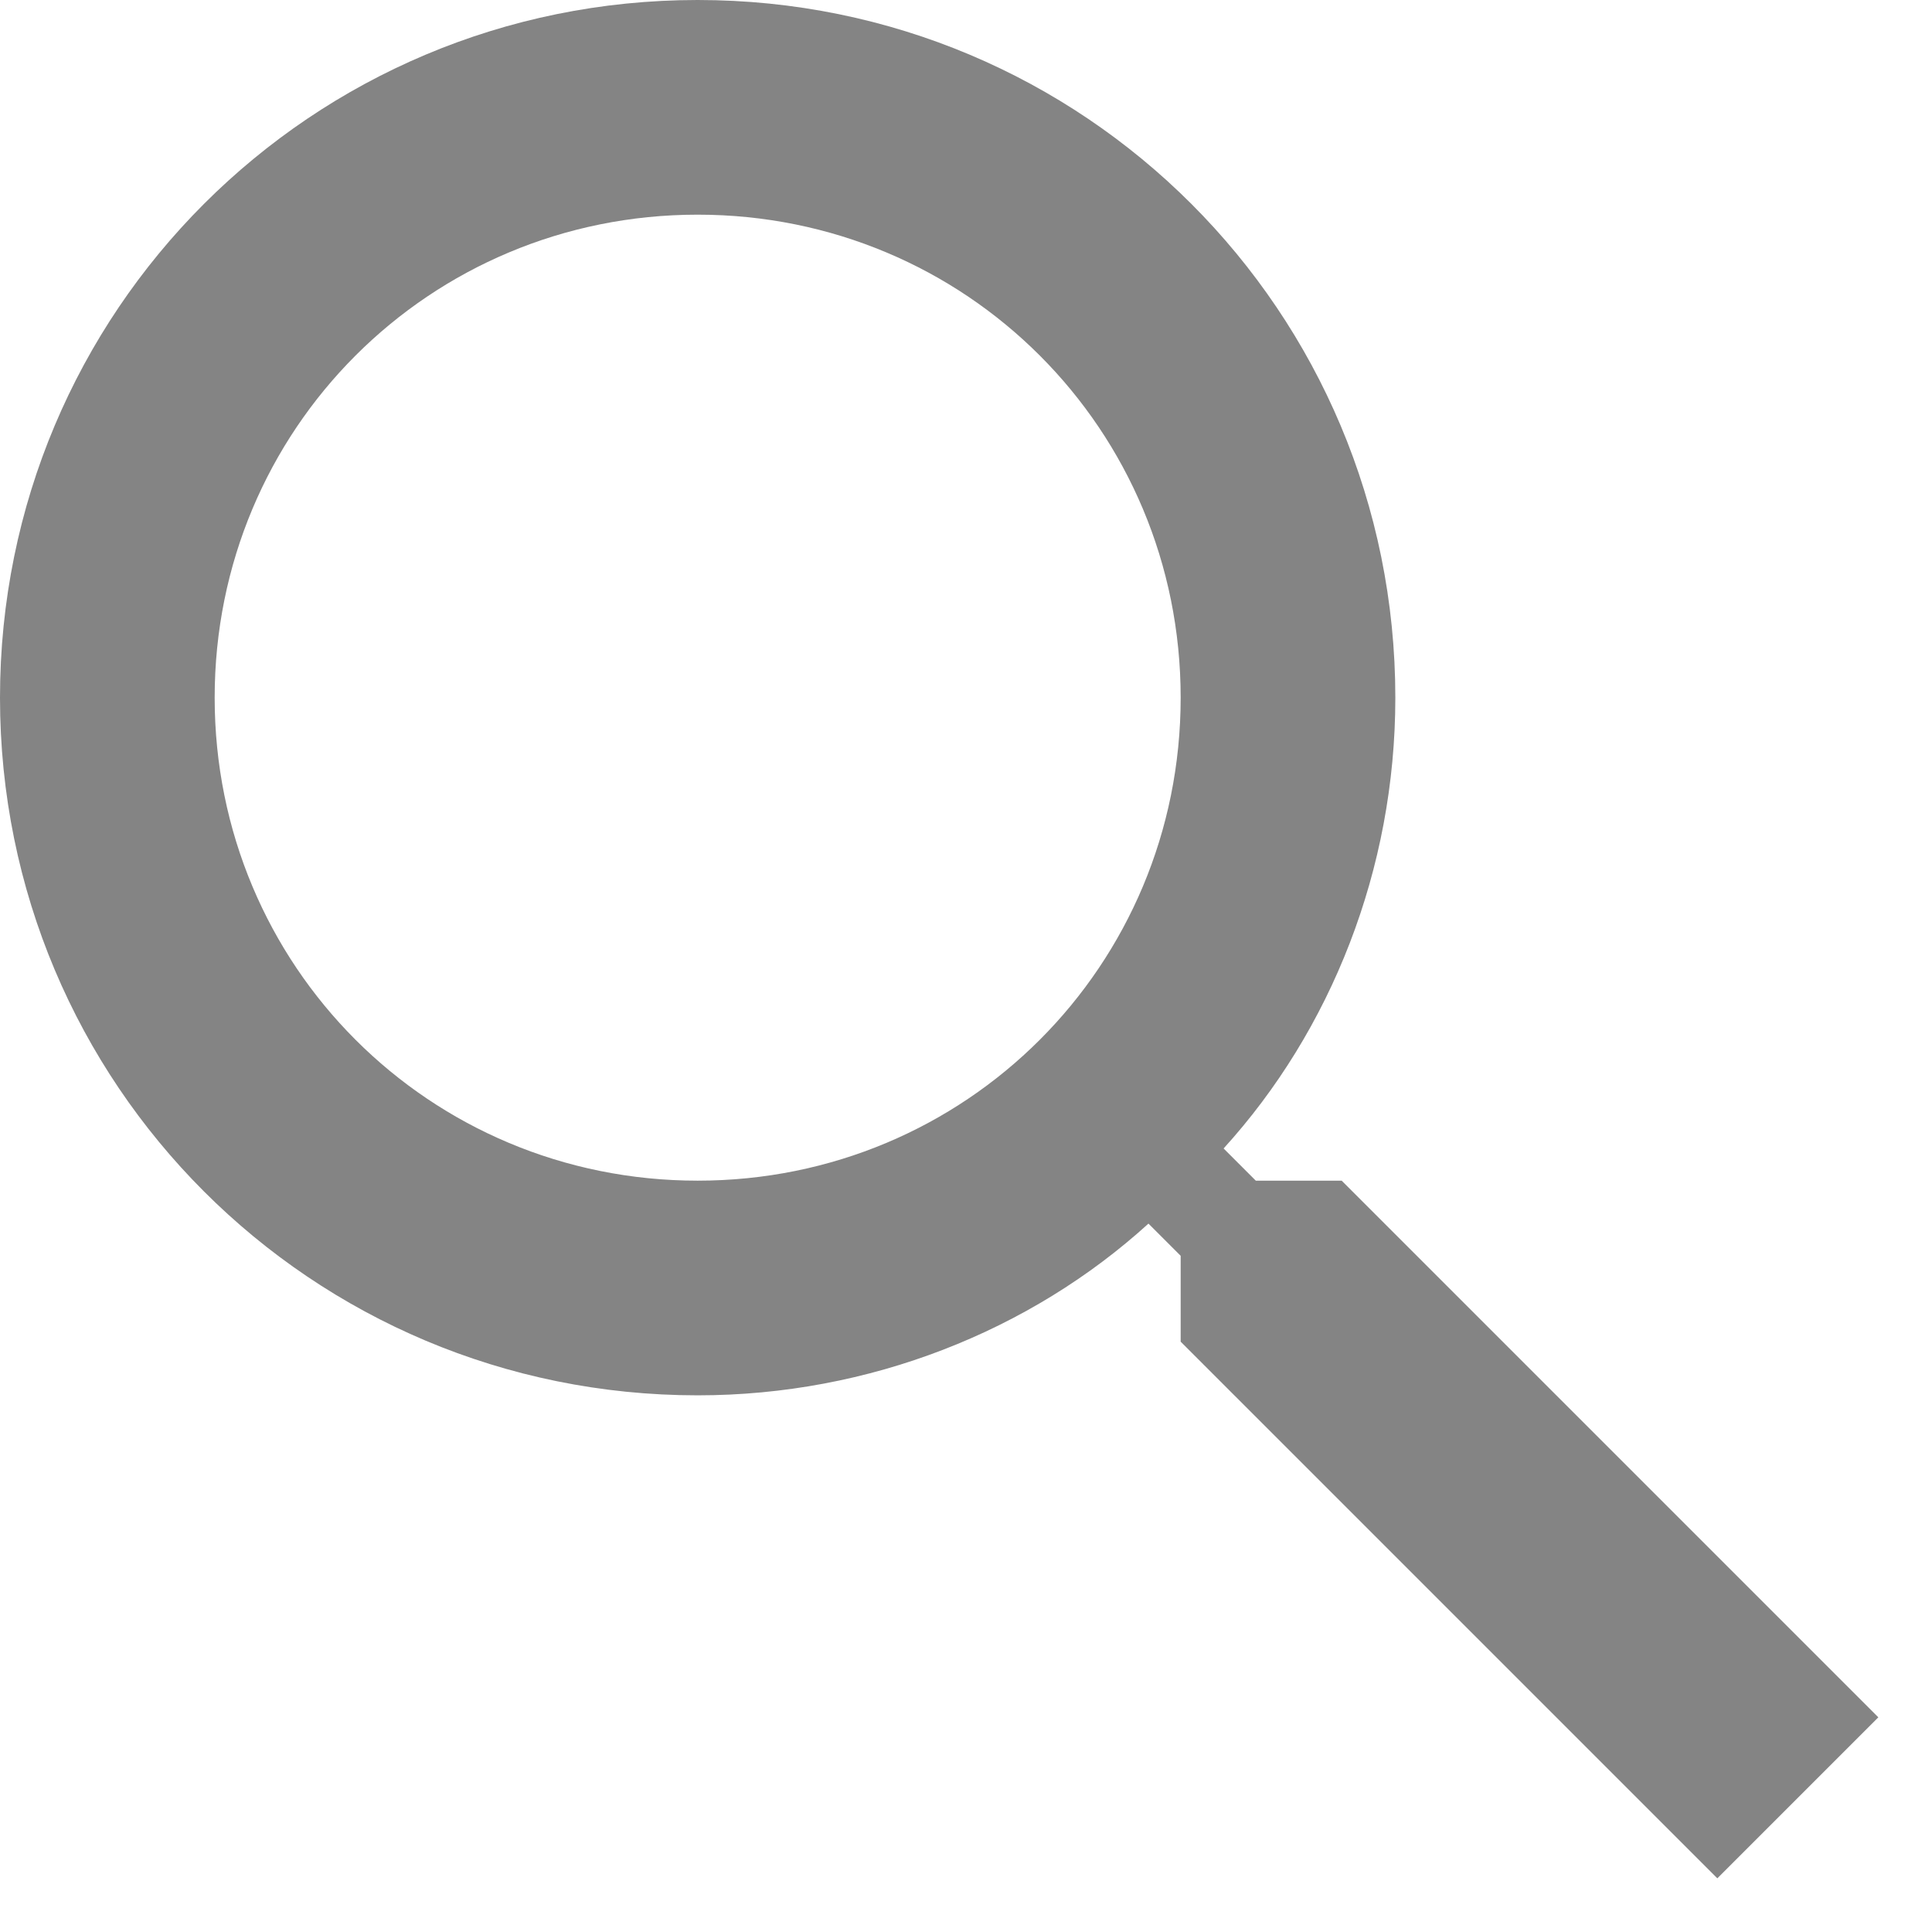
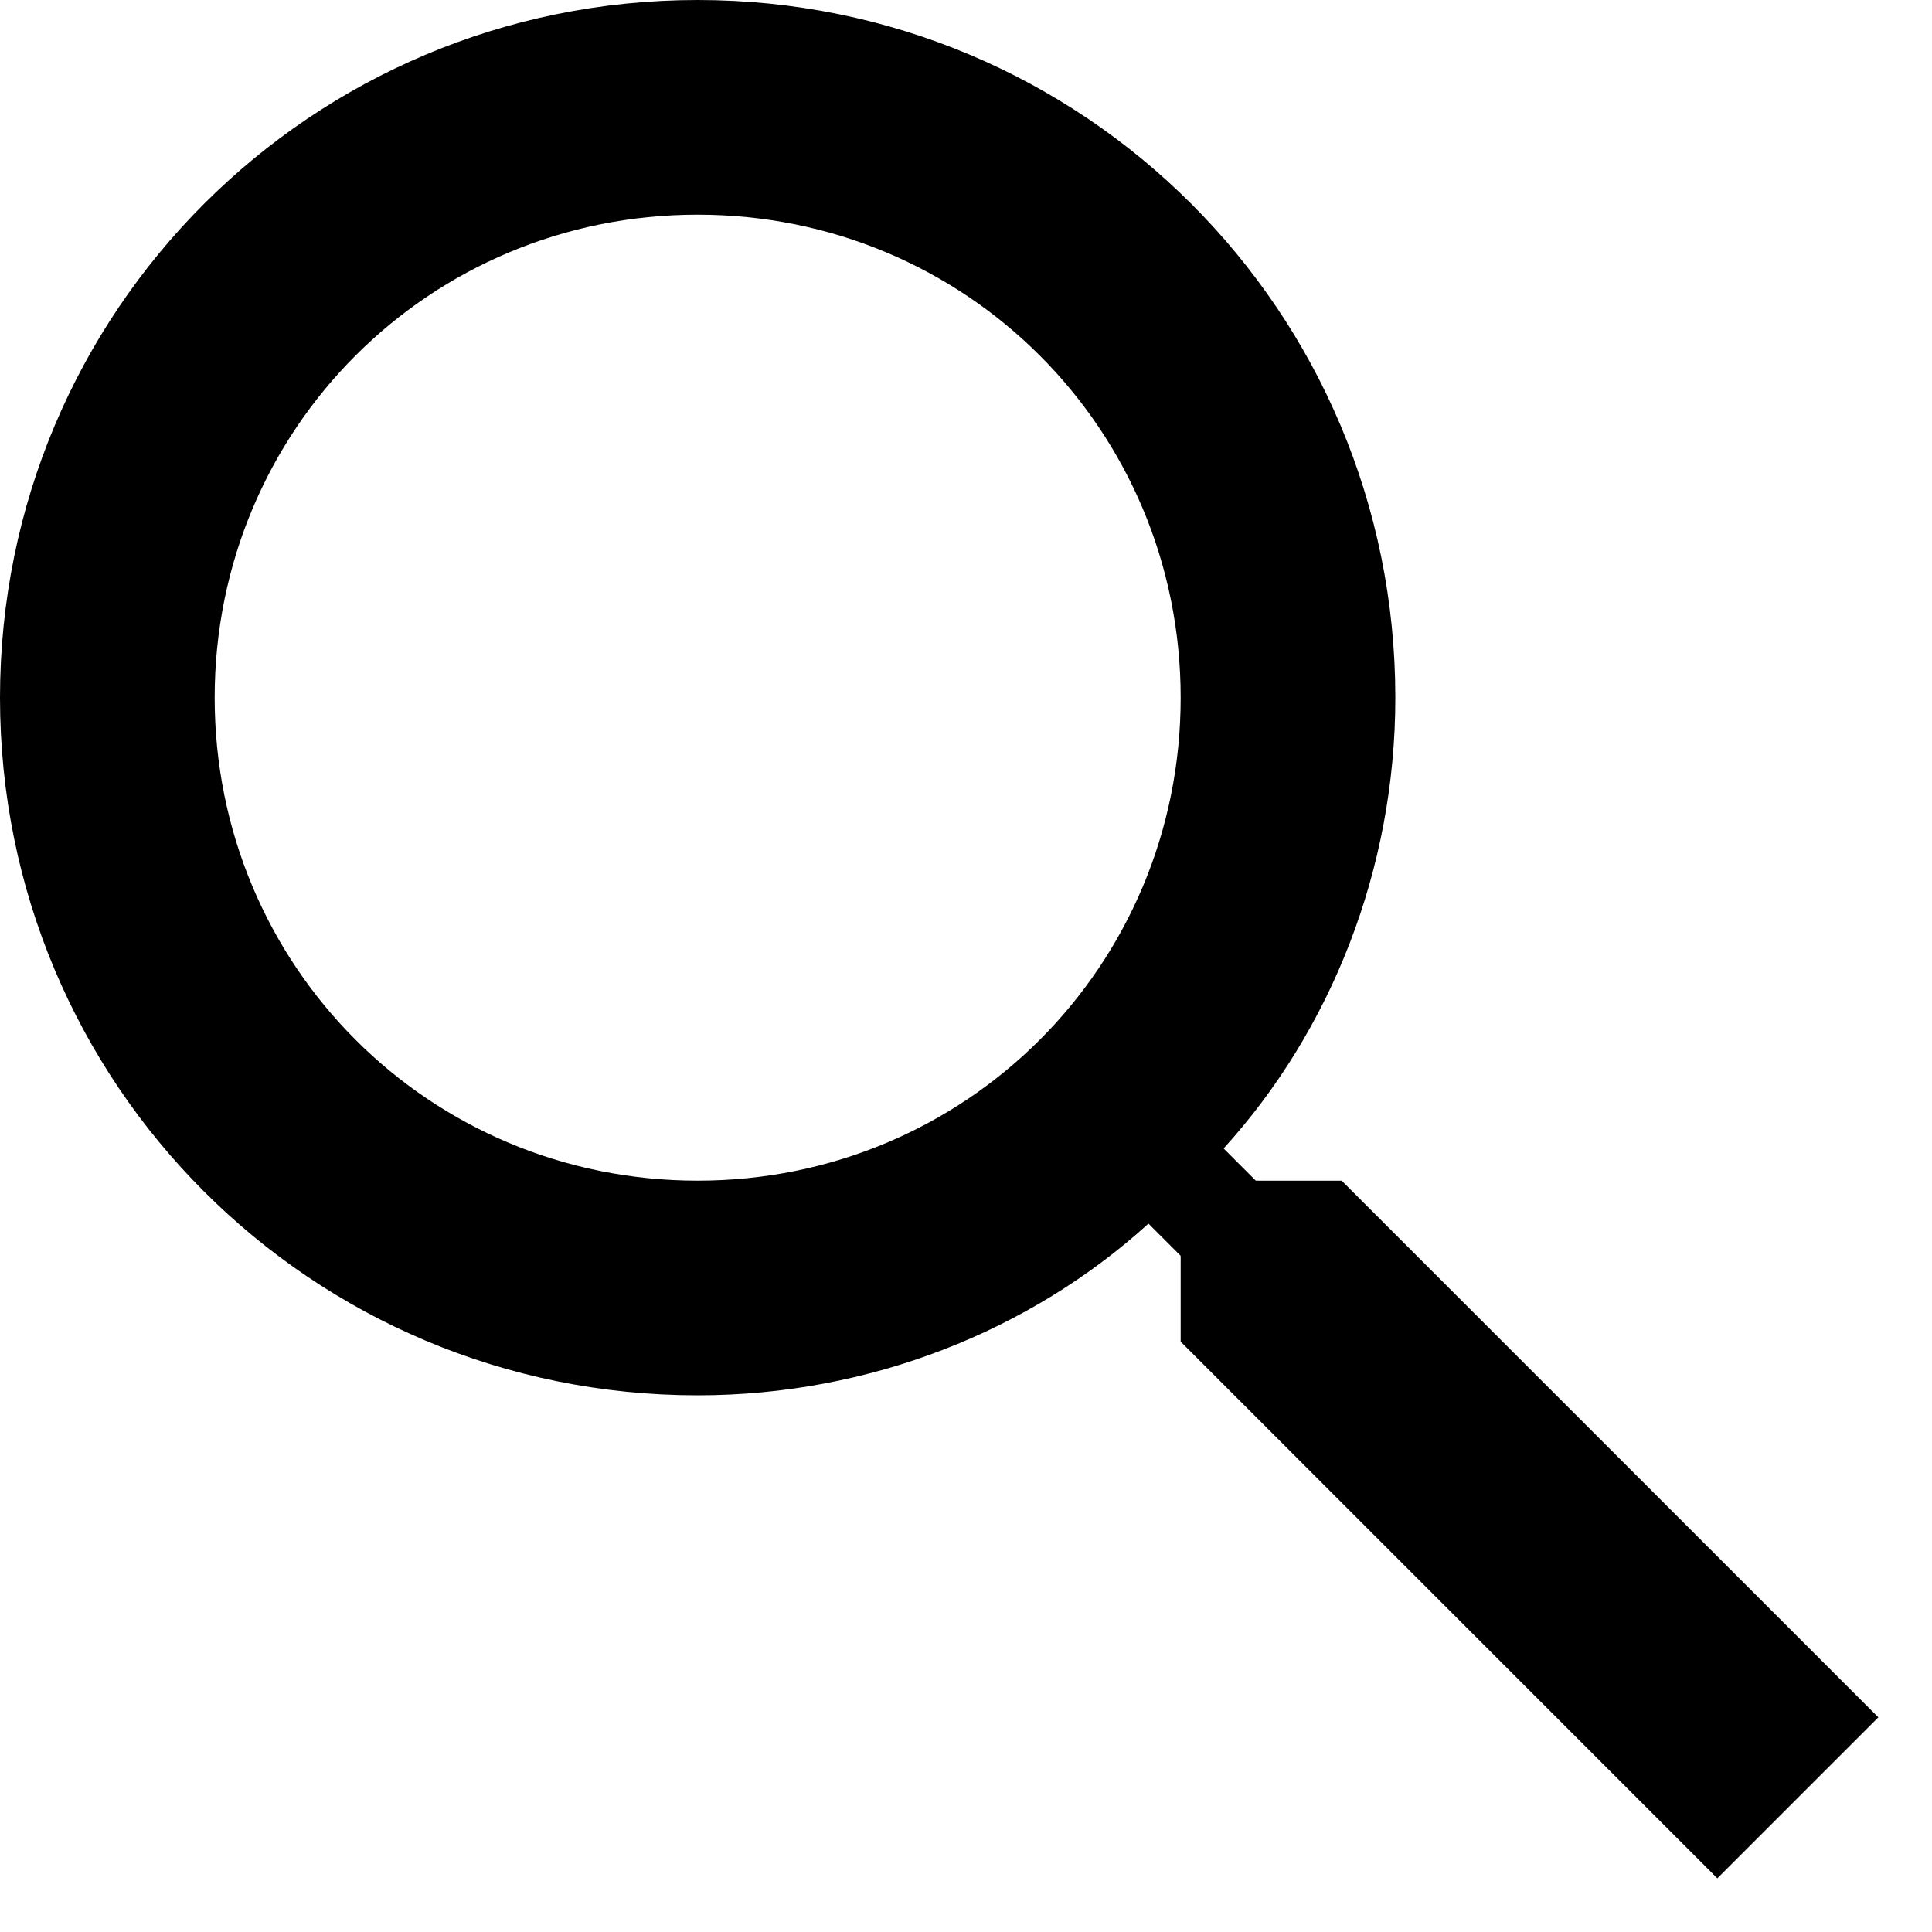
- <svg xmlns="http://www.w3.org/2000/svg" width="18" height="18" fill="none">
-   <path fill-rule="evenodd" clip-rule="evenodd" d="M12.5 11h-.8l-.3-.3c1-1.1 1.6-2.6 1.6-4.2C13 2.9 10.1 0 6.5 0S0 2.9 0 6.5 2.9 13 6.5 13c1.6 0 3.1-.6 4.2-1.6l.3.3v.8l5 5 1.5-1.5-5-5Zm-6 0C4 11 2 9 2 6.5S4 2 6.5 2 11 4 11 6.5 9 11 6.5 11Z" fill="#848484" />
+ <svg xmlns="http://www.w3.org/2000/svg" width="18" height="18">
+   <path fill-rule="evenodd" clip-rule="evenodd" d="M12.5 11h-.8l-.3-.3c1-1.1 1.6-2.6 1.6-4.2C13 2.9 10.1 0 6.5 0S0 2.9 0 6.5 2.9 13 6.5 13c1.6 0 3.1-.6 4.2-1.6l.3.3v.8l5 5 1.5-1.5-5-5Zm-6 0C4 11 2 9 2 6.5S4 2 6.5 2 11 4 11 6.5 9 11 6.5 11Z" fill="currentColor" />
</svg>
